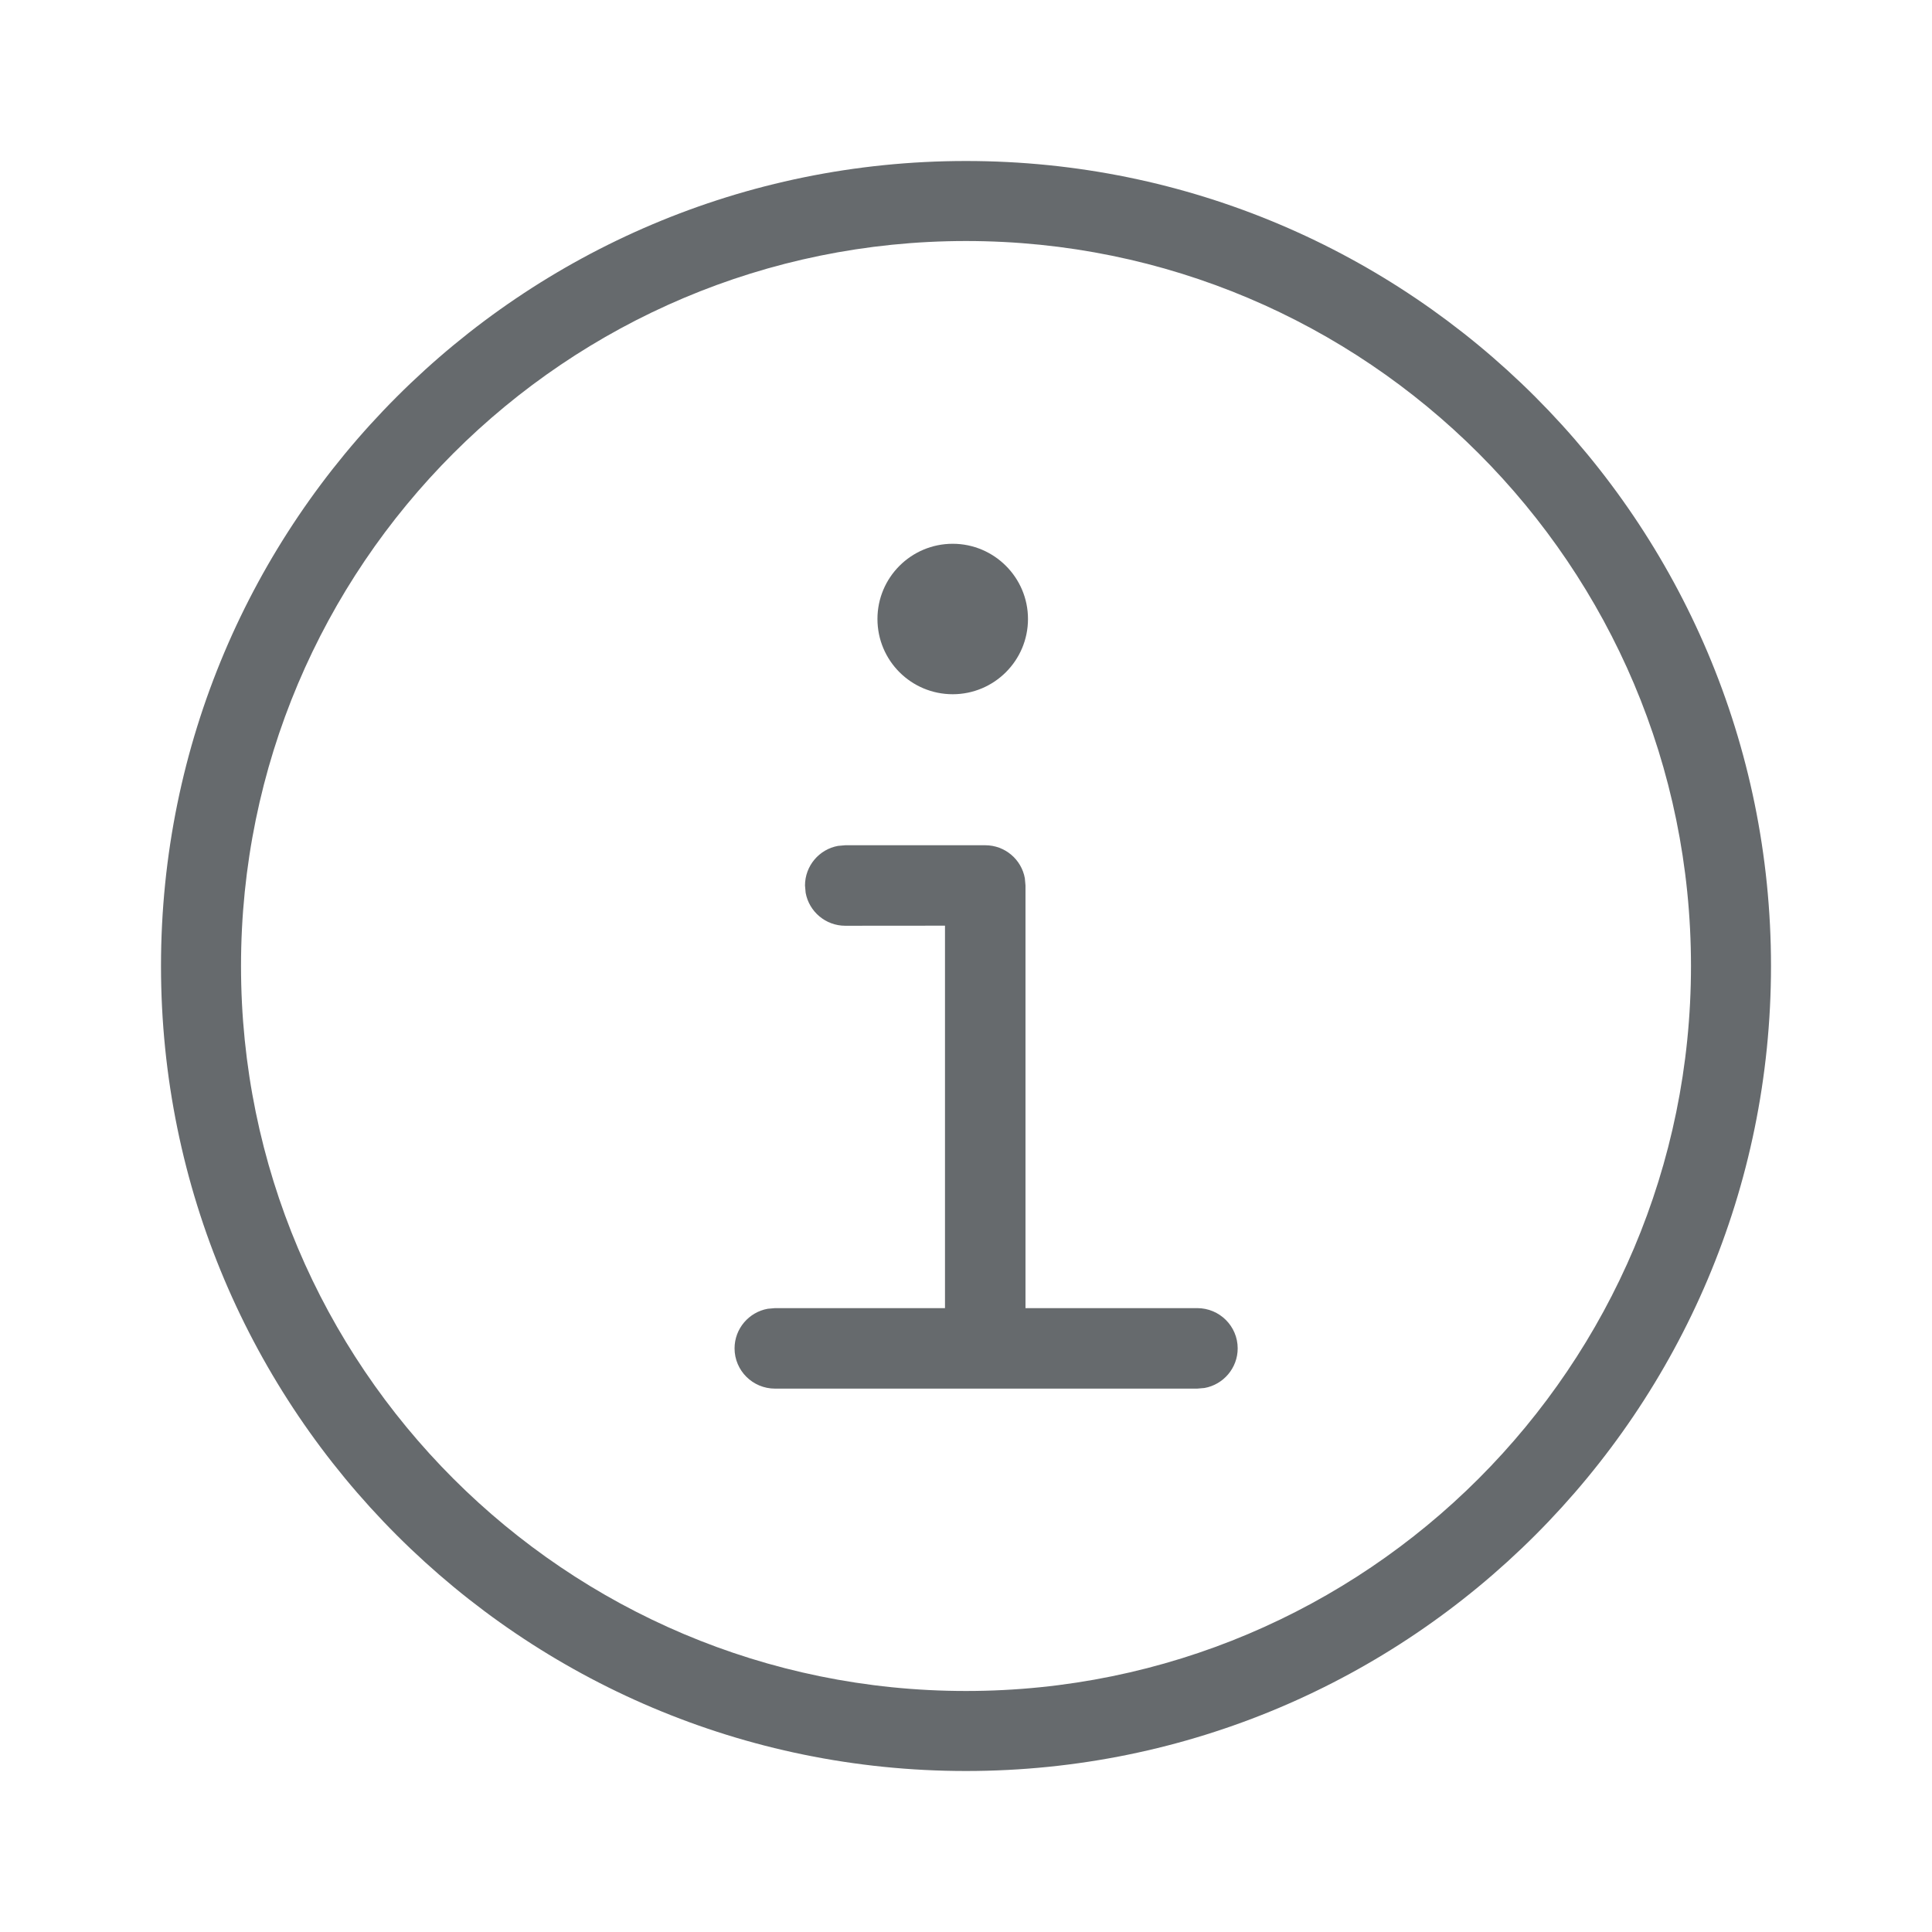
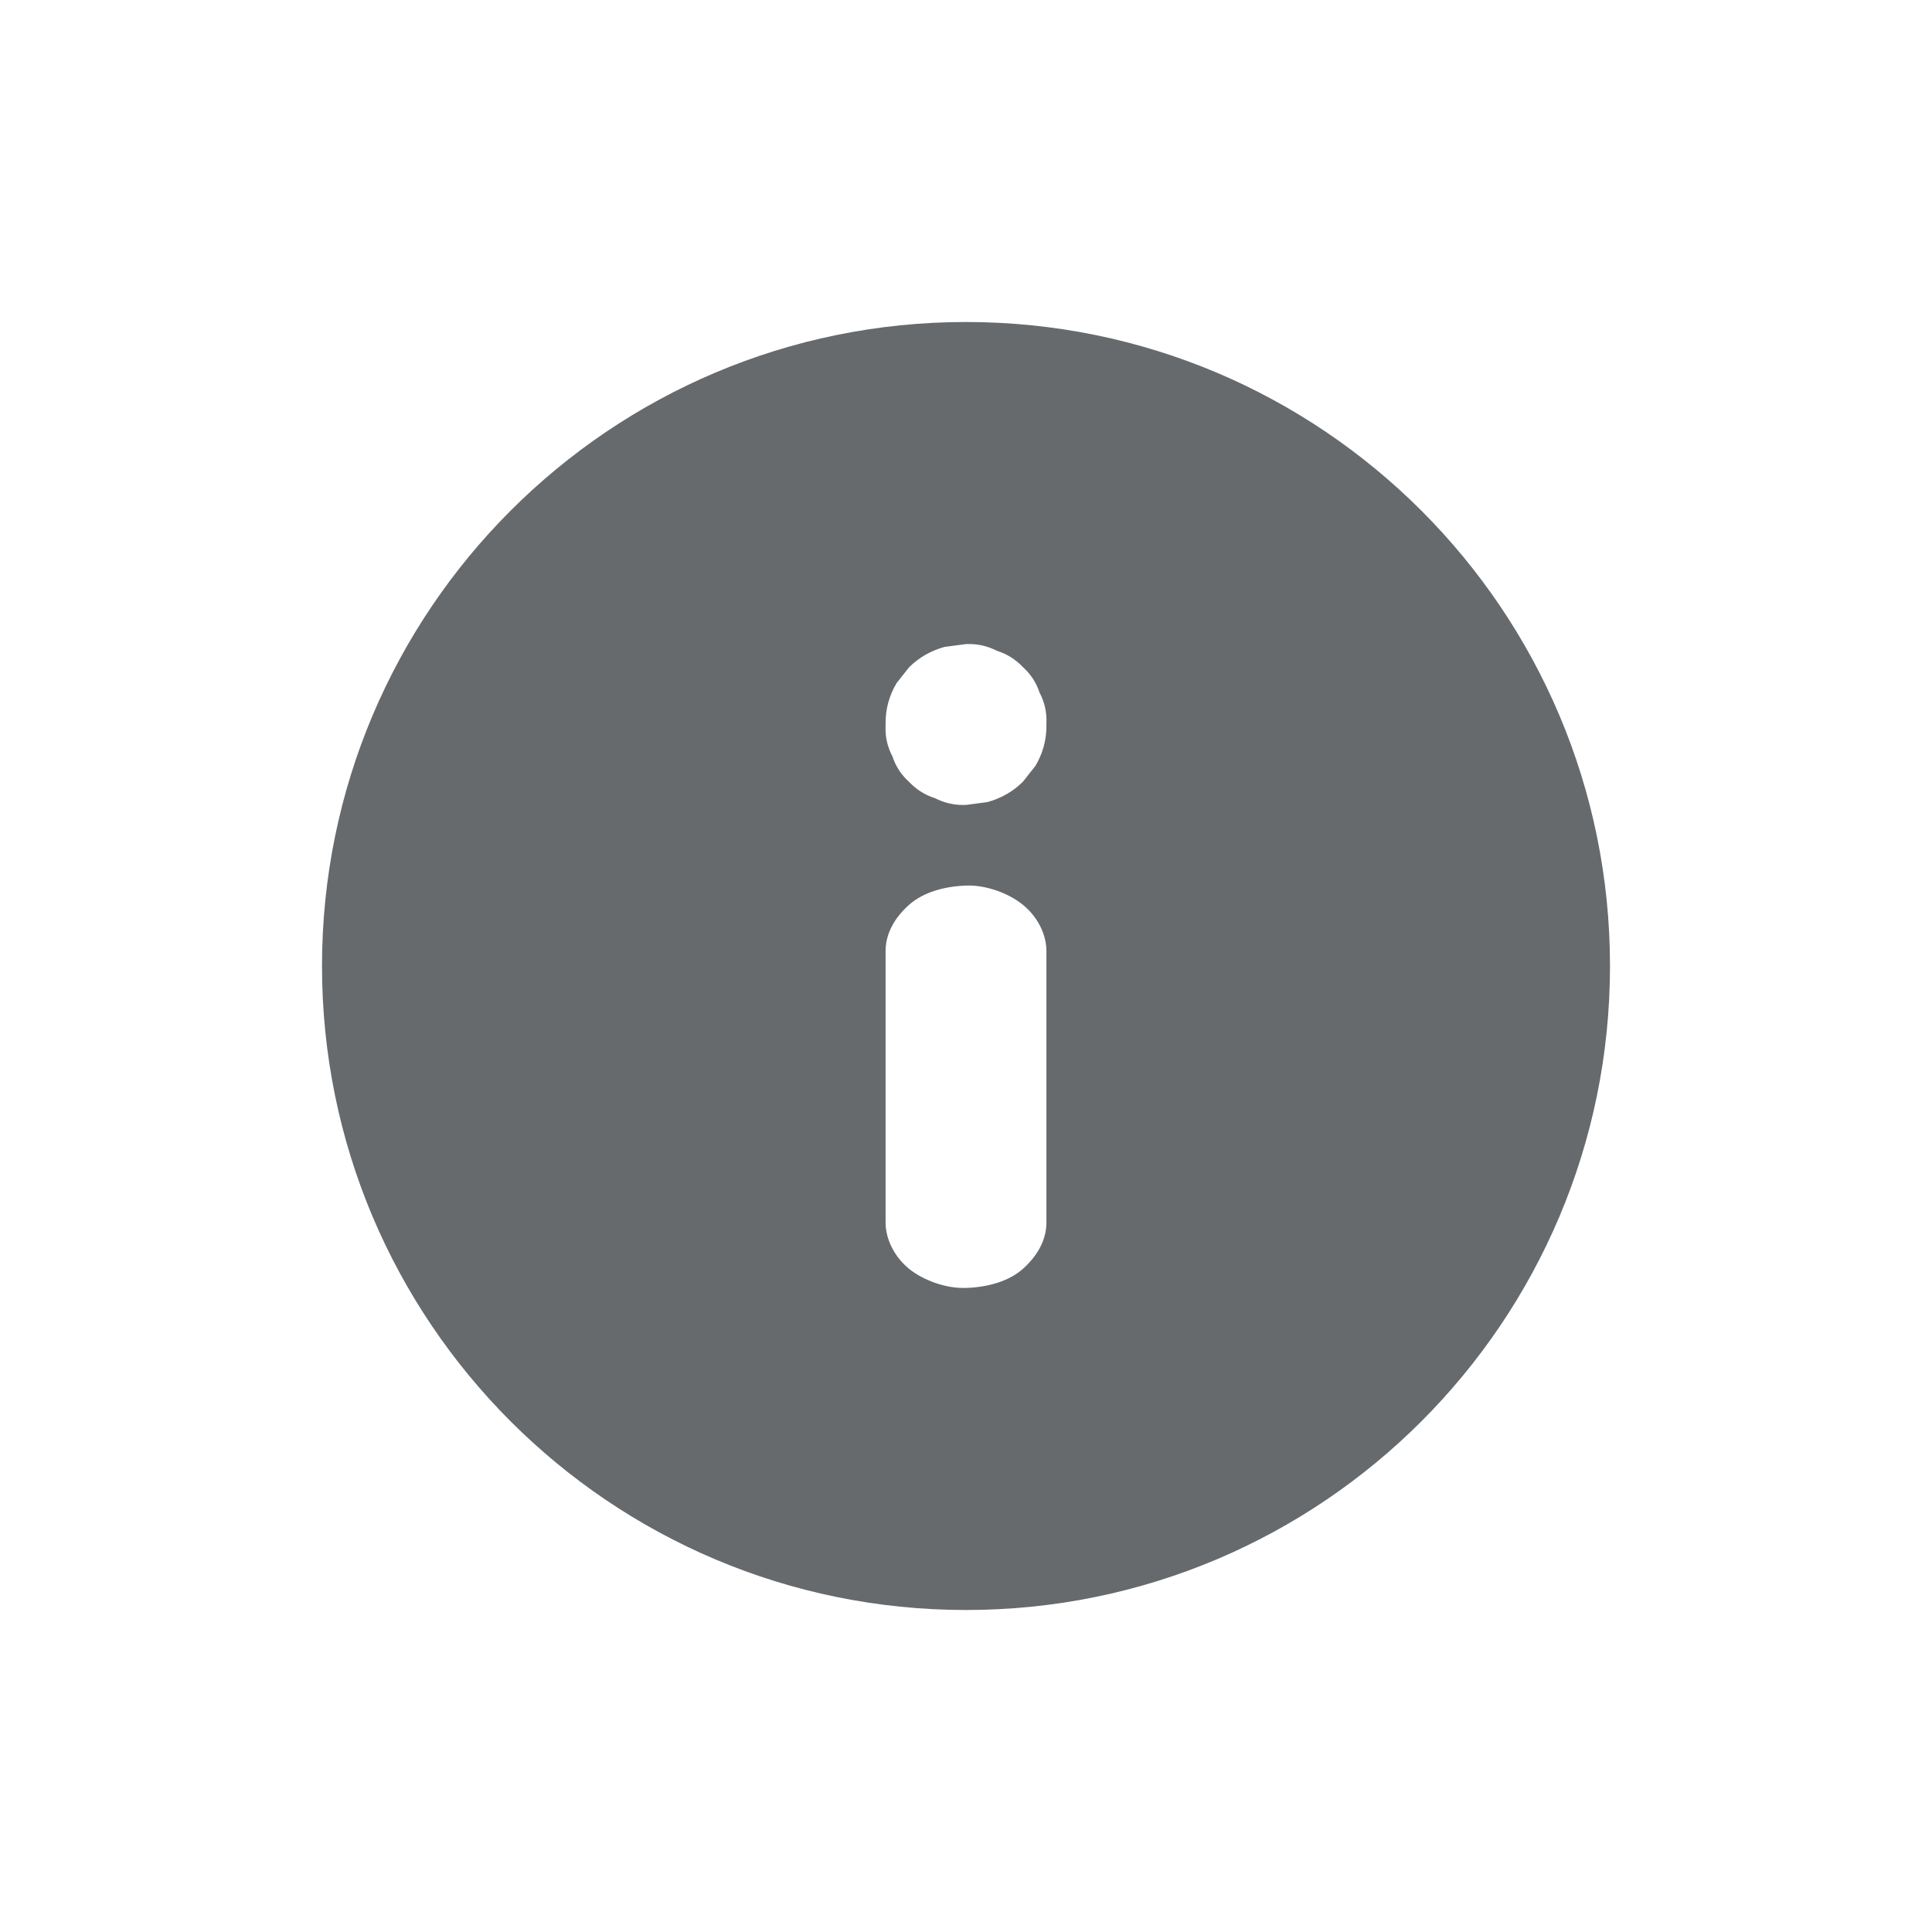
<svg xmlns="http://www.w3.org/2000/svg" width="24" height="24" viewBox="0 0 24 24">
-   <path fill="#666A6D" fill-rule="evenodd" d="M12,2 C17.522,2 22,6.478 22,12 C22,17.522 17.522,22 12,22 C6.477,22 2,17.523 2,12 C2,6.477 6.477,2 12,2 Z M12,2.994 C7.025,2.994 2.994,7.026 2.994,12 C2.994,16.974 7.025,21.006 12,21.006 C16.973,21.006 21.006,16.974 21.006,12 C21.006,7.026 16.973,2.994 12,2.994 Z M12.239,10.5 C12.485,10.5 12.689,10.677 12.731,10.91 L12.739,11 L12.739,16.25 L14.872,16.25 C15.15,16.25 15.375,16.474 15.375,16.75 C15.375,16.995 15.197,17.2 14.963,17.242 L14.872,17.25 L9.628,17.25 C9.35,17.25 9.125,17.026 9.125,16.75 C9.125,16.505 9.303,16.3 9.537,16.258 L9.628,16.25 L11.739,16.25 L11.739,11.499 L10.5,11.5 C10.255,11.5 10.05,11.323 10.008,11.09 L10,11 C10,10.755 10.177,10.55 10.41,10.508 L10.5,10.5 L12.239,10.5 Z M11.835,6.755 C12.35,6.755 12.77,7.174 12.77,7.689 C12.77,8.206 12.35,8.624 11.835,8.624 C11.318,8.624 10.9,8.206 10.9,7.689 C10.9,7.174 11.318,6.755 11.835,6.755 Z" />
+   <path fill="#666A6D" fill-rule="evenodd" d="M12,4 C16.418,4 20,7.582 20,12 C20,16.418 16.418,20 12,20 C7.582,20 4,16.418 4,12 C4,7.582 7.582,4 12,4 Z M12,11.001 C11.74,11.01 11.472,11.08 11.293,11.24 C11.115,11.398 11.001,11.595 11.001,11.815 L11.001,11.815 L11.001,15.185 C11.001,15.395 11.111,15.613 11.293,15.762 C11.466,15.902 11.75,16.009 12,15.999 C12.26,15.991 12.528,15.921 12.707,15.762 C12.885,15.602 12.999,15.407 12.999,15.185 L12.999,15.185 L12.999,11.815 C12.999,11.606 12.889,11.388 12.707,11.24 C12.534,11.098 12.25,10.991 12,11.001 Z M12,8.001 L11.734,8.036 C11.564,8.083 11.416,8.167 11.293,8.289 L11.293,8.289 L11.137,8.487 C11.047,8.639 11.001,8.804 11.001,8.98 L11.001,8.98 L11.001,9.02 C10.995,9.155 11.025,9.28 11.087,9.398 C11.127,9.519 11.195,9.625 11.293,9.713 C11.382,9.807 11.49,9.876 11.614,9.915 C11.734,9.976 11.862,10.005 12,9.999 C12.088,9.988 12.178,9.976 12.266,9.964 C12.436,9.917 12.584,9.833 12.707,9.711 L12.707,9.711 L12.863,9.513 C12.953,9.361 12.999,9.196 12.999,9.02 L12.999,9.02 L12.999,8.98 C13.005,8.845 12.975,8.72 12.913,8.602 C12.873,8.481 12.805,8.375 12.707,8.287 C12.618,8.193 12.51,8.124 12.386,8.085 C12.266,8.024 12.138,7.995 12,8.001 L12,8.001 Z" />
</svg>
